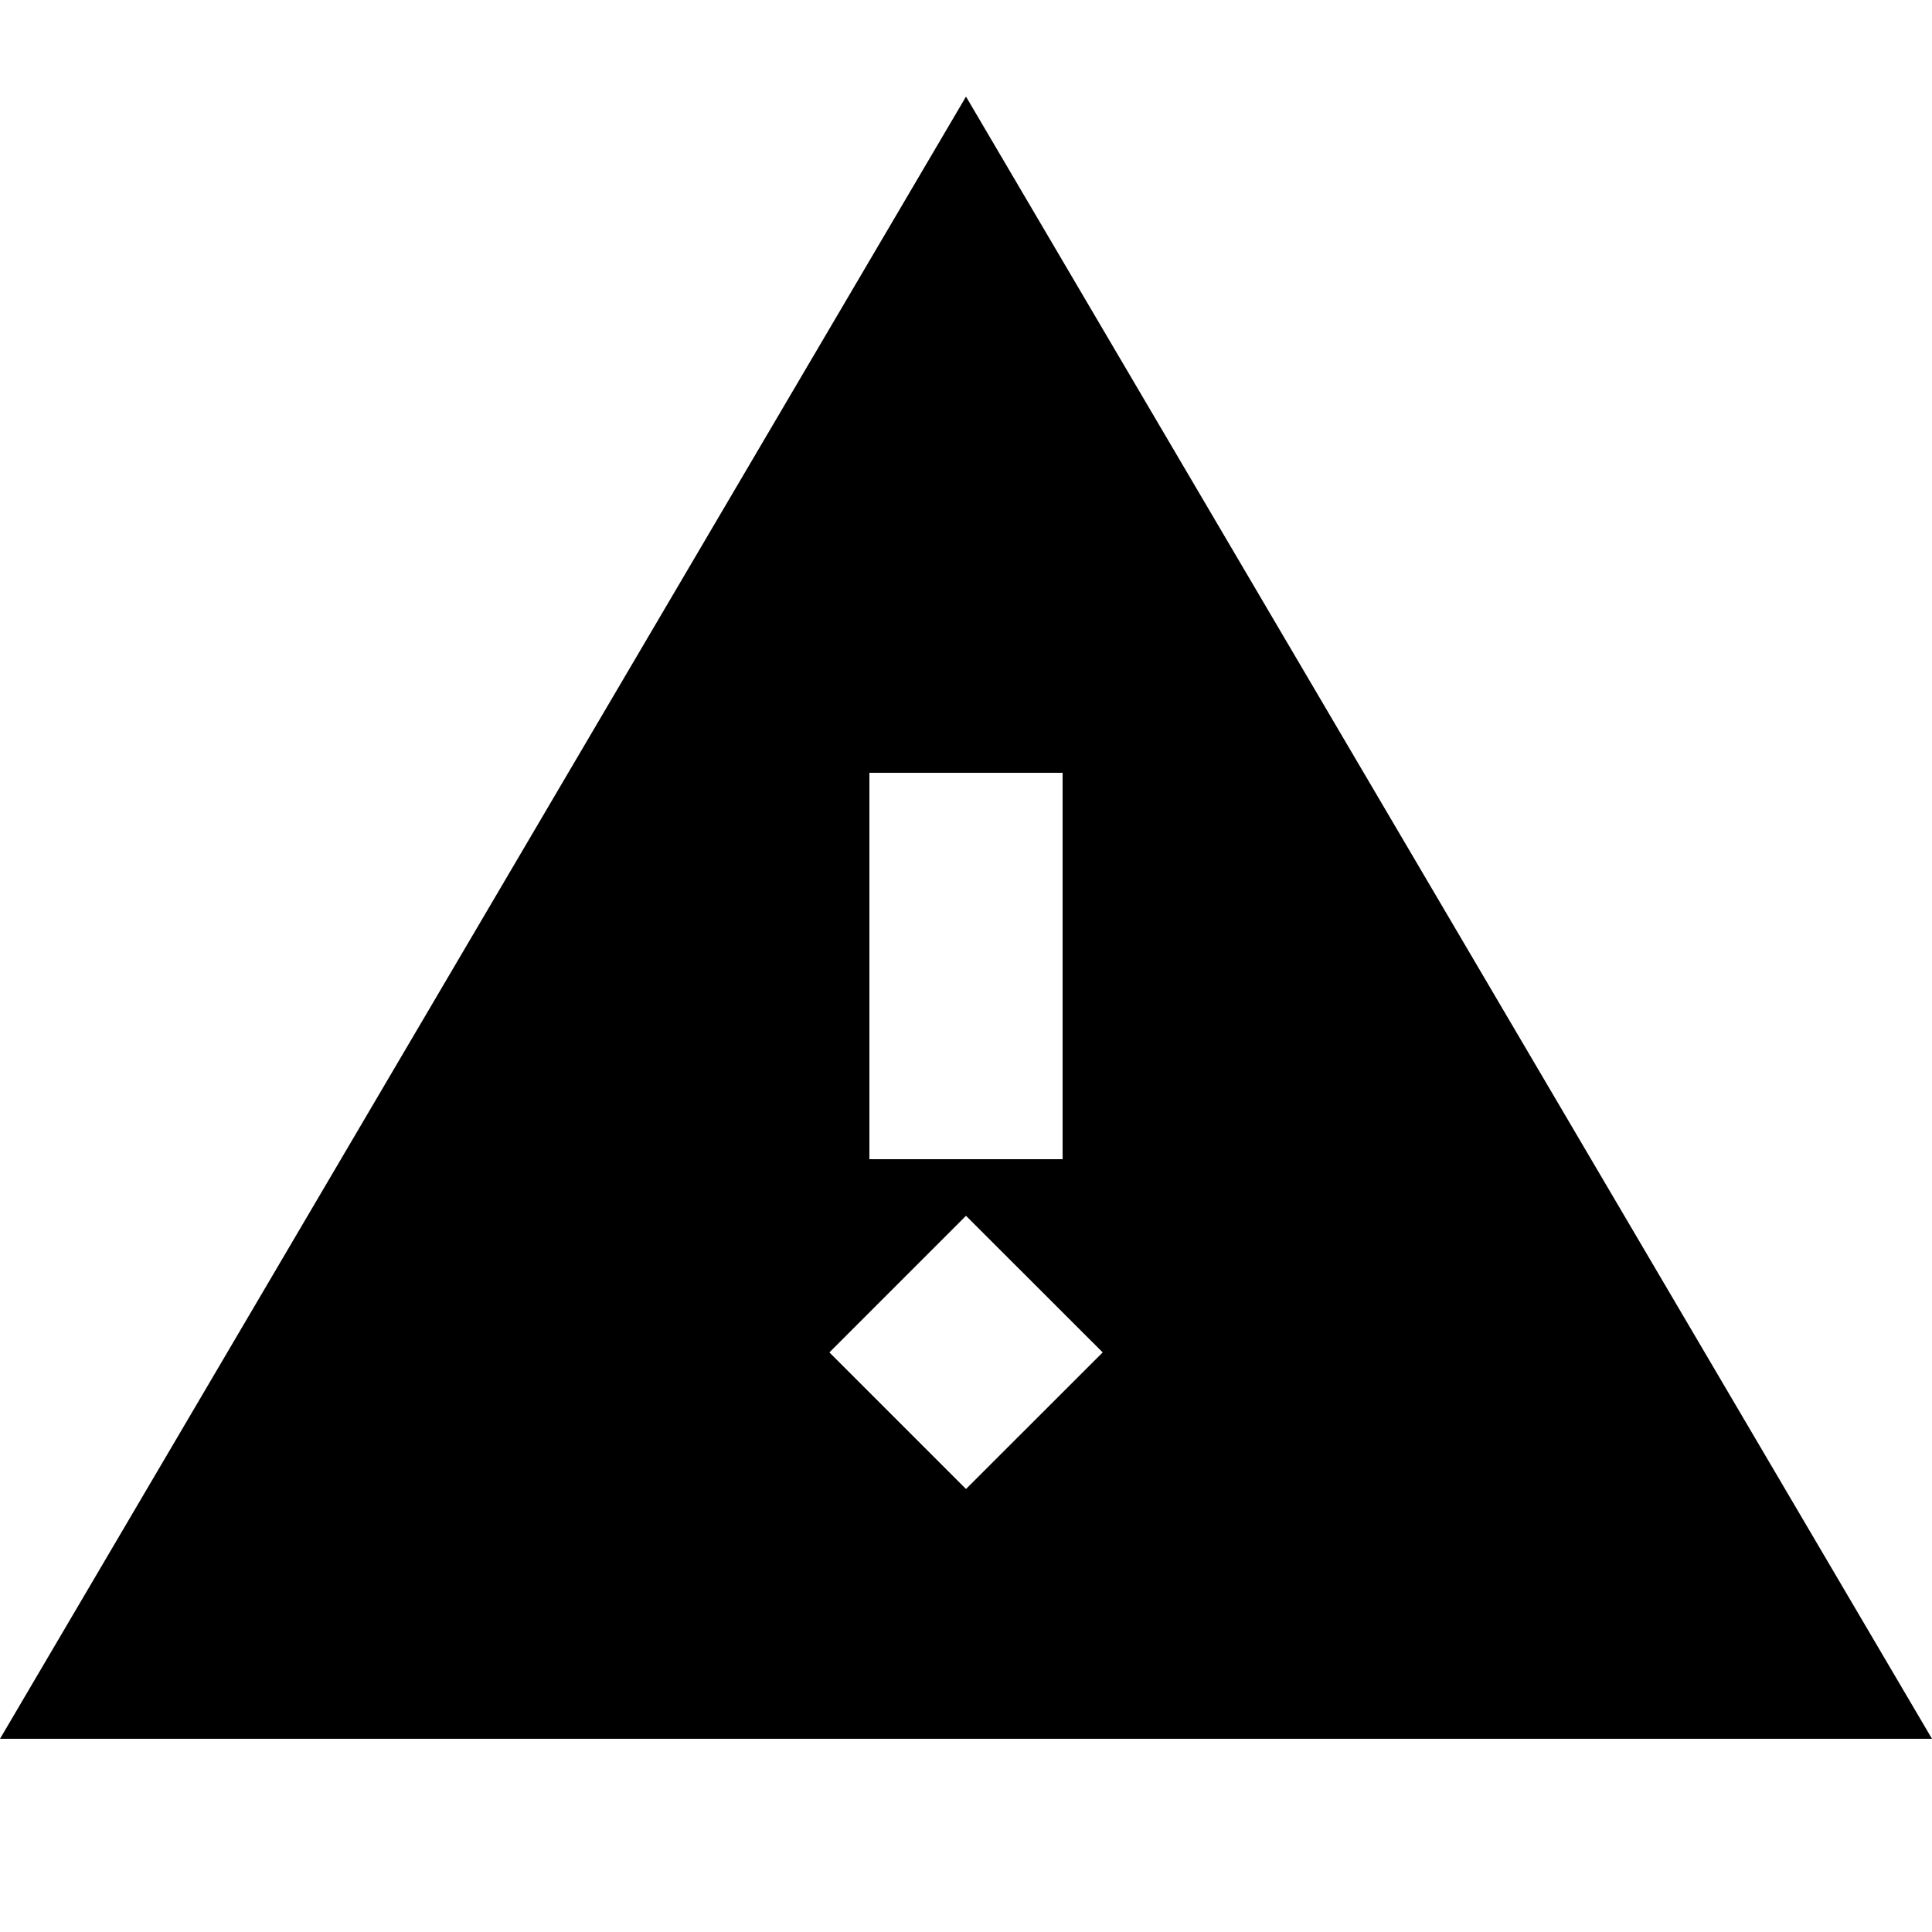
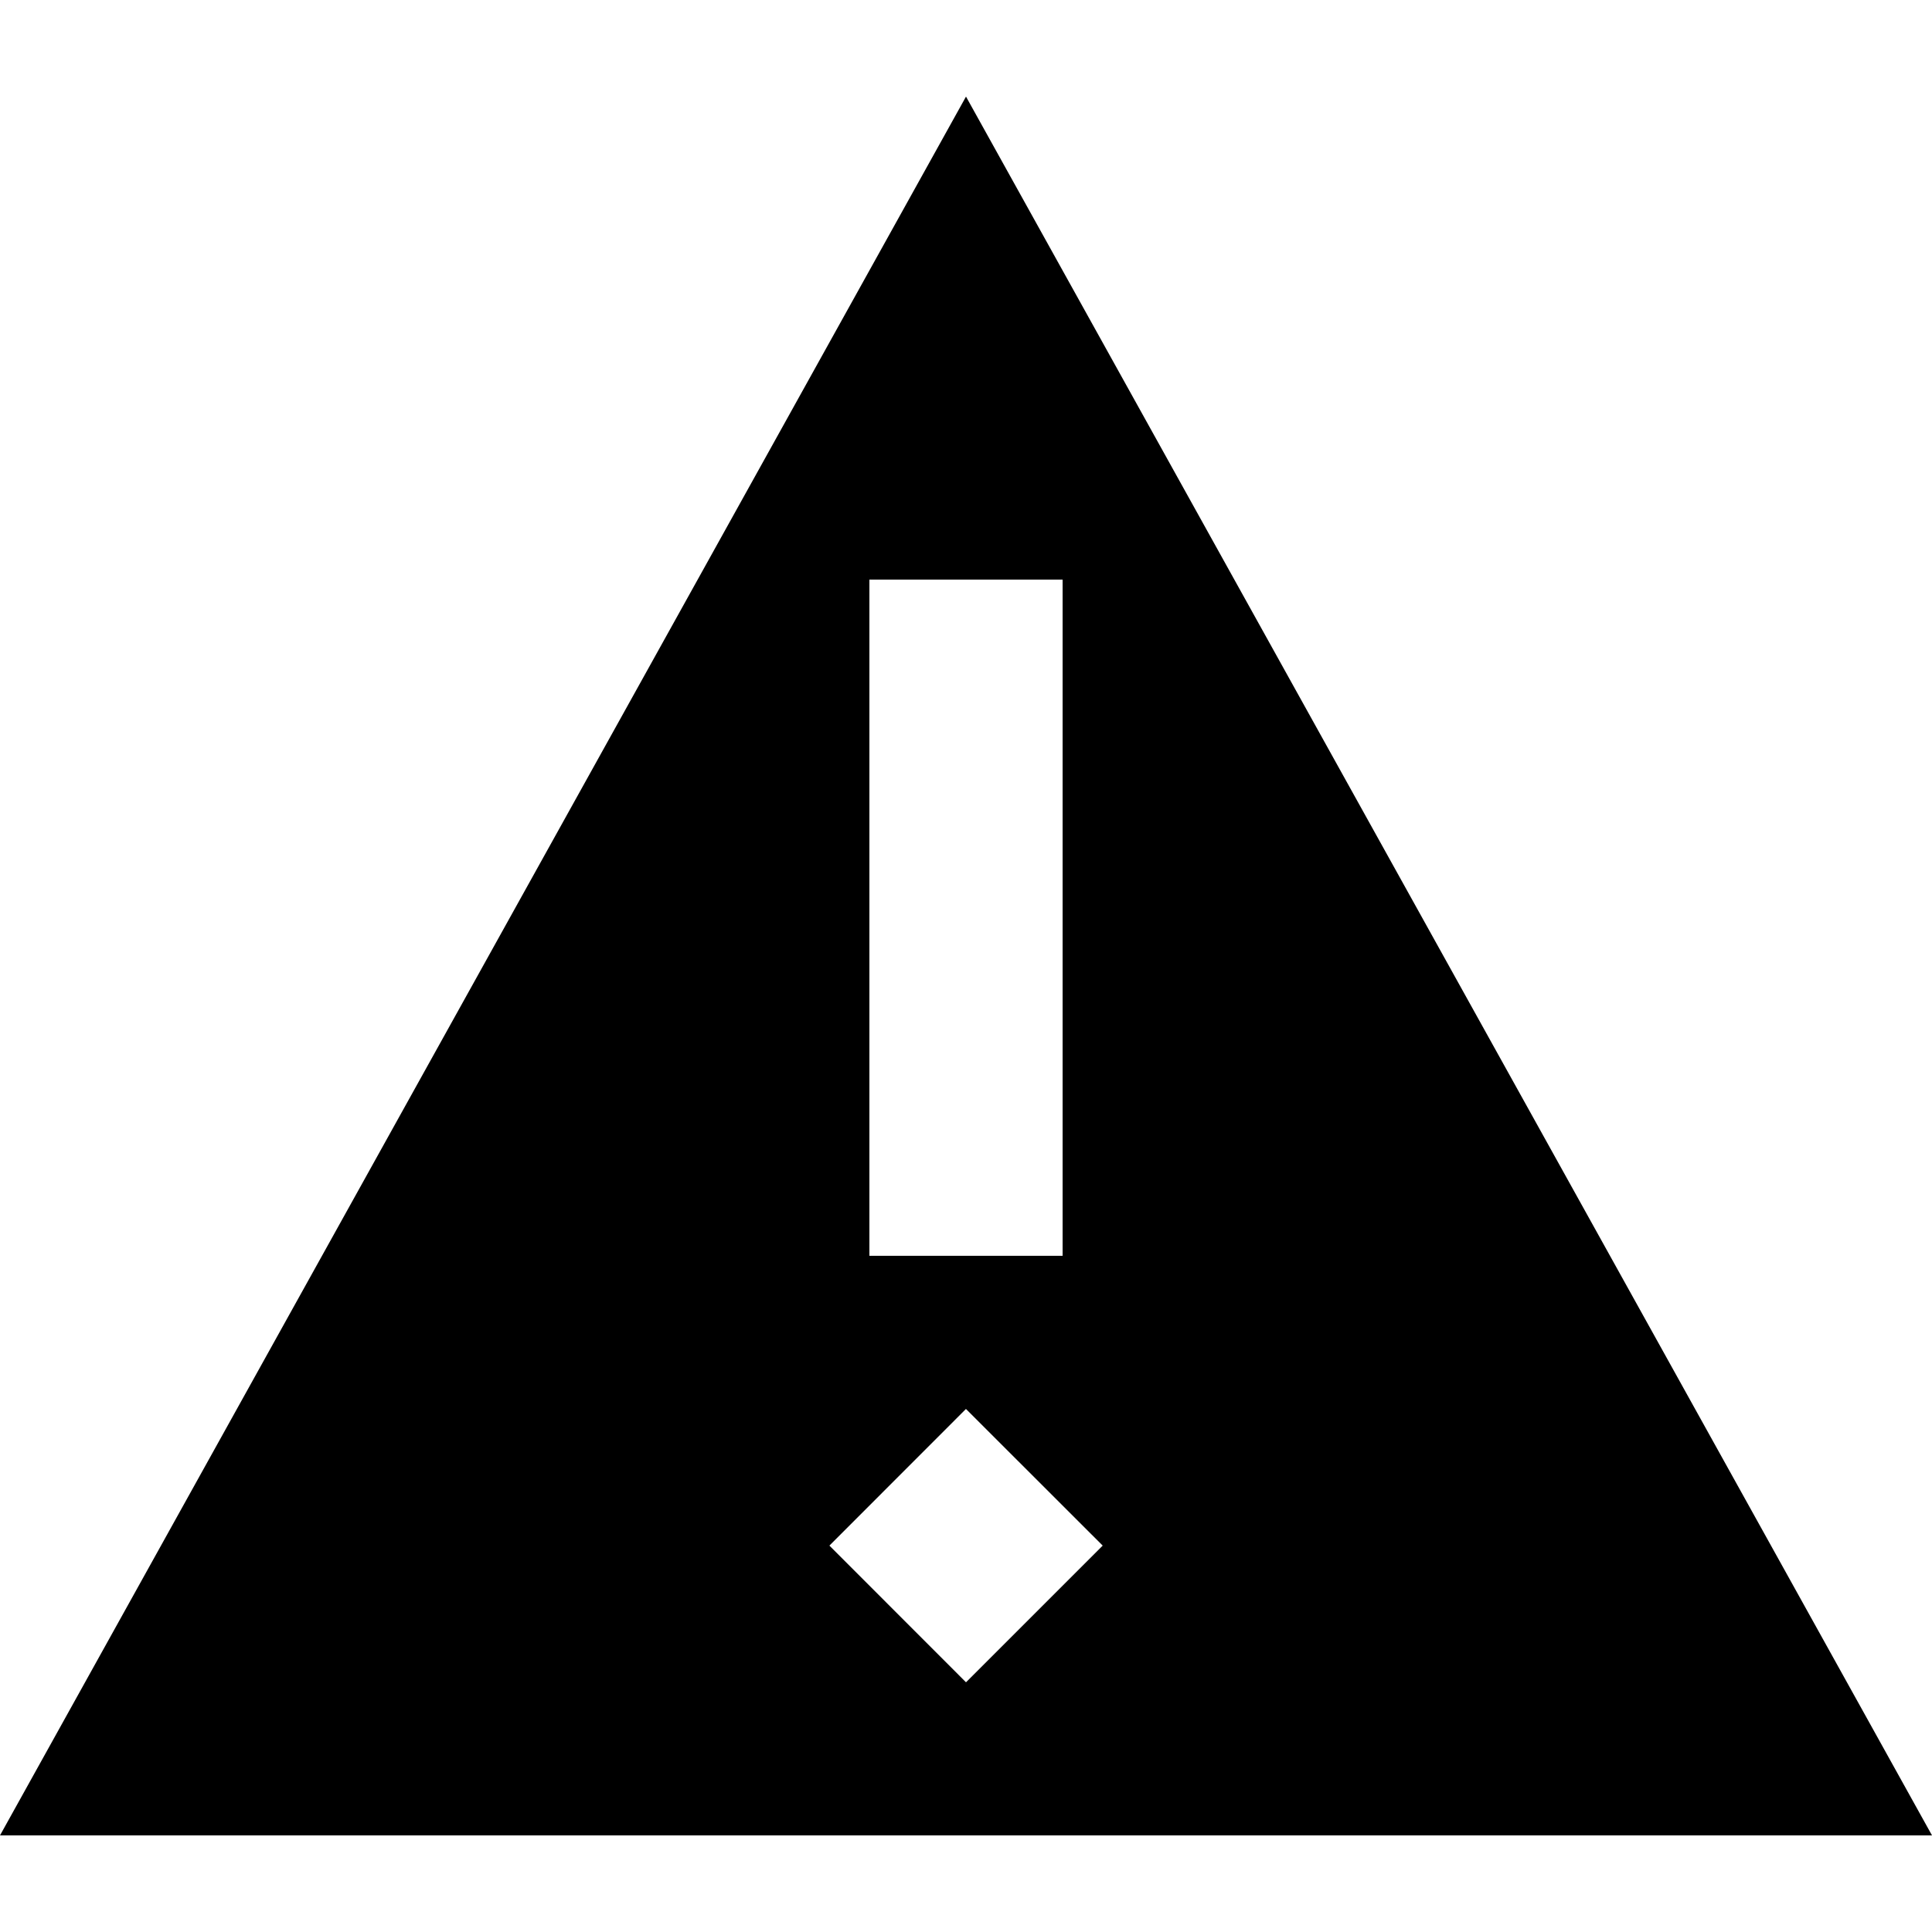
<svg xmlns="http://www.w3.org/2000/svg" width="20" height="20" viewBox="0 0 20 20">
  <defs>
    <clipPath id="b">
      <rect width="20" height="20" />
    </clipPath>
  </defs>
  <g id="a" clip-path="url(#b)">
-     <path d="M-2060-13h-20l10-17,10,17Zm-10-5.414h0L-2071.414-17l1.414,1.414,1.415-1.414L-2070-18.414ZM-2071-23v4h2v-4Z" transform="translate(2080 31)" />
+     <path d="M-2060-12h-20l10-18,10,18Zm-10-4.415h0L-2071.414-15l1.414,1.415,1.415-1.415L-2070-16.414ZM-2071-25v7h2v-7Z" transform="translate(2080 31)" />
  </g>
</svg>
